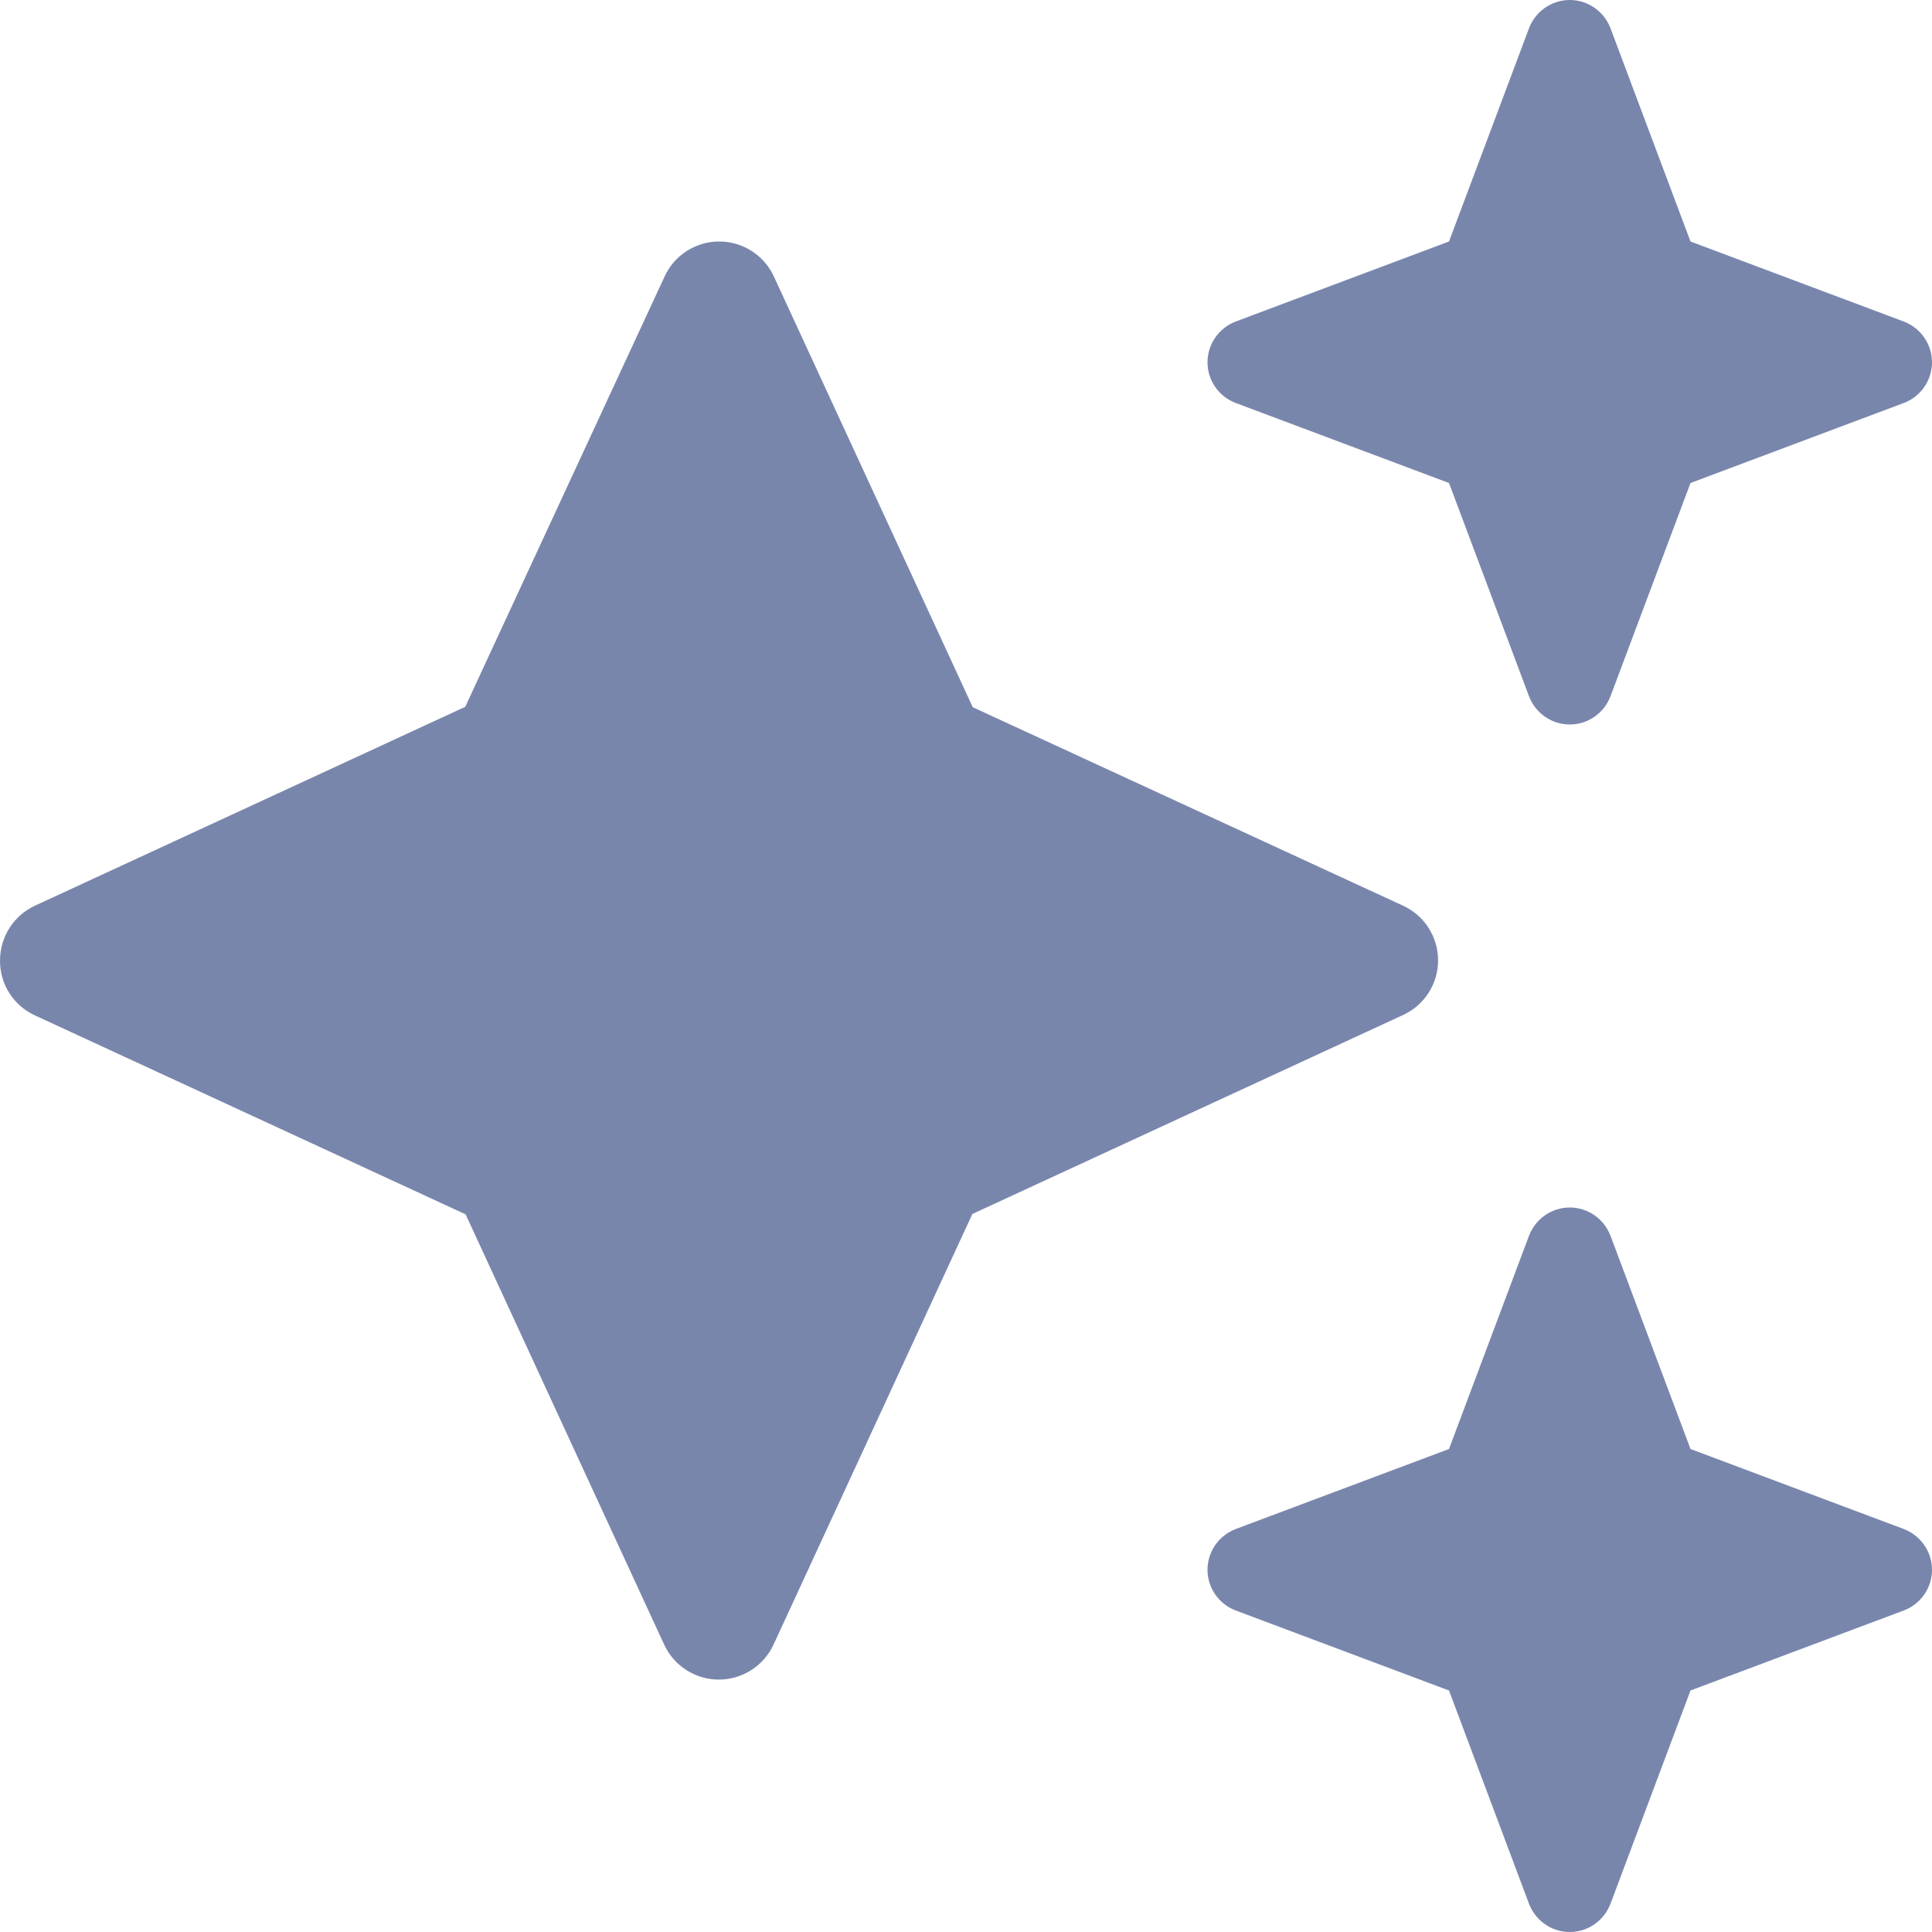
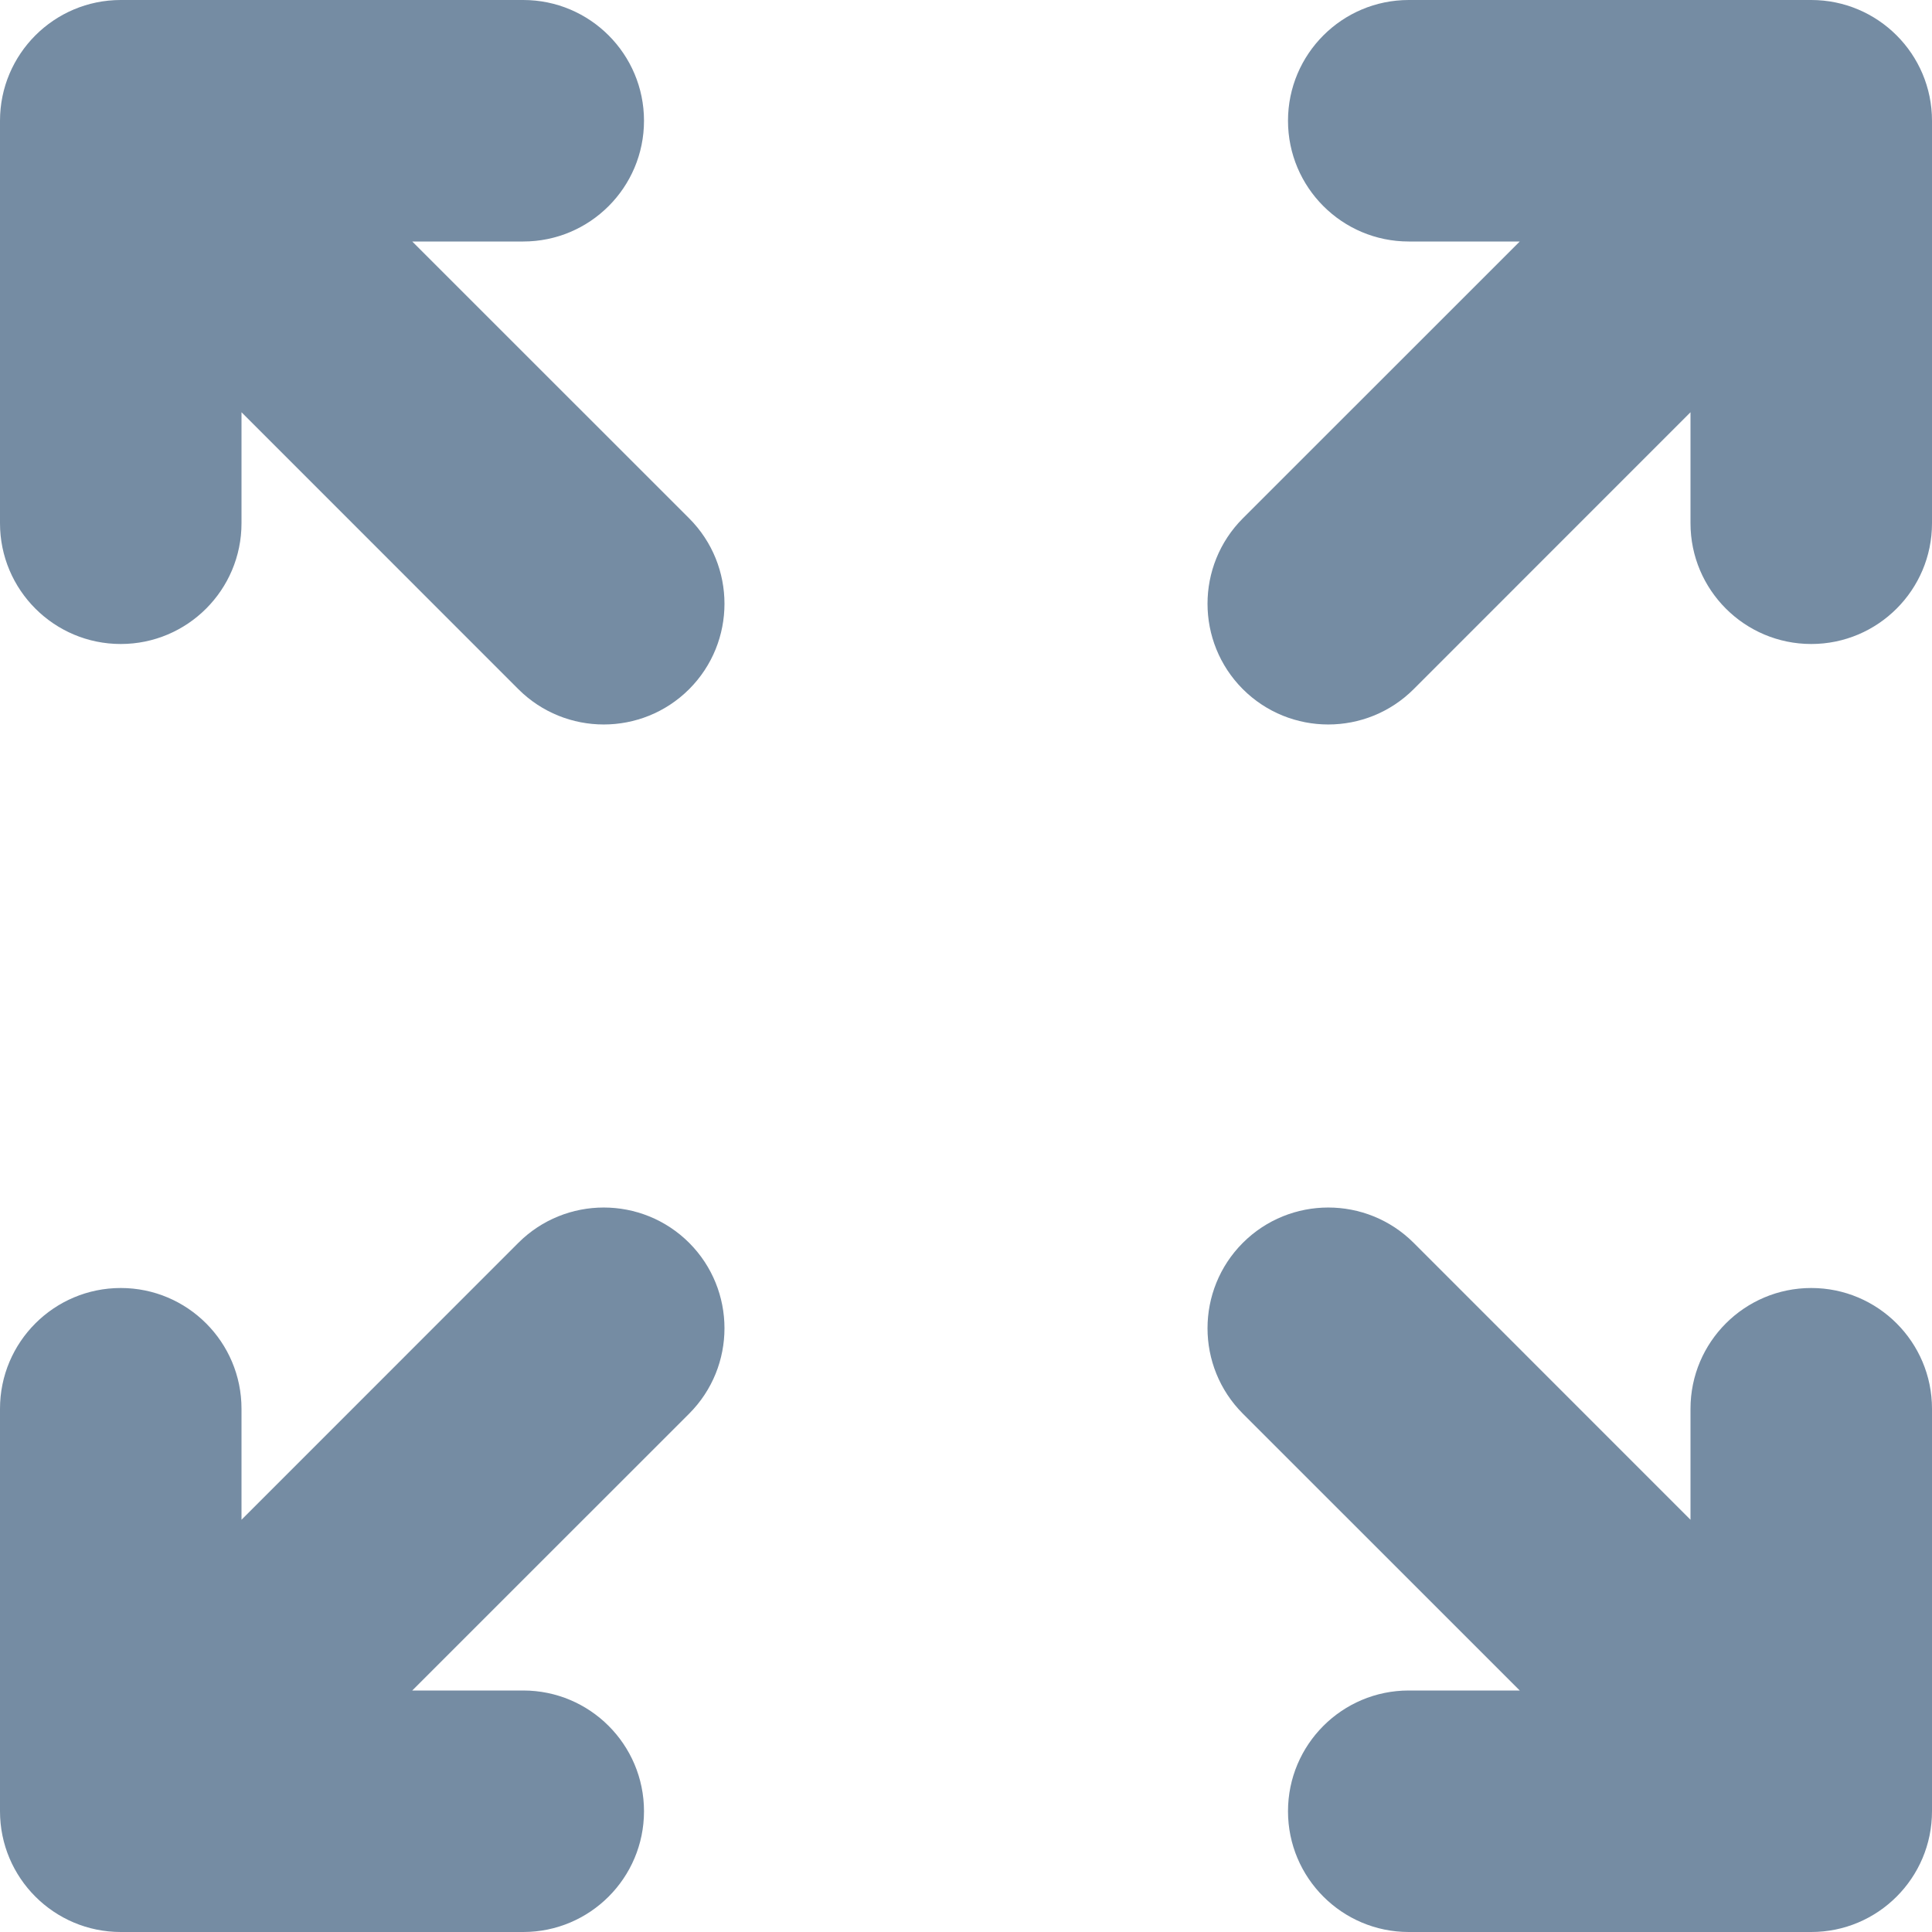
- <svg xmlns="http://www.w3.org/2000/svg" width="20" height="20" viewBox="0 0 20 20" fill="none">
-   <path d="M12.793 3.328C12.617 3.395 12.5 3.563 12.5 3.75C12.5 3.938 12.617 4.106 12.793 4.172L15 5L15.828 7.207C15.895 7.383 16.062 7.5 16.25 7.5C16.438 7.5 16.605 7.383 16.672 7.207L17.5 5L19.707 4.172C19.883 4.106 20 3.938 20 3.75C20 3.563 19.883 3.395 19.707 3.328L17.5 2.5L16.672 0.293C16.605 0.117 16.438 0 16.25 0C16.062 0 15.895 0.117 15.828 0.293L15 2.5L12.793 3.328ZM8.012 2.864C7.91 2.641 7.688 2.5 7.445 2.5C7.203 2.5 6.98 2.641 6.879 2.864L4.816 7.317L0.363 9.375C0.141 9.477 0 9.699 0 9.946C0 10.192 0.141 10.41 0.363 10.512L4.82 12.571L6.875 17.024C6.977 17.246 7.199 17.387 7.441 17.387C7.684 17.387 7.906 17.246 8.008 17.024L10.066 12.567L14.523 10.508C14.746 10.406 14.887 10.184 14.887 9.942C14.887 9.699 14.746 9.477 14.523 9.375L10.07 7.321L8.012 2.864ZM15 15L12.793 15.828C12.617 15.895 12.5 16.063 12.5 16.25C12.5 16.438 12.617 16.606 12.793 16.672L15 17.5L15.828 19.707C15.895 19.883 16.062 20 16.25 20C16.438 20 16.605 19.883 16.672 19.707L17.5 17.5L19.707 16.672C19.883 16.606 20 16.438 20 16.25C20 16.063 19.883 15.895 19.707 15.828L17.5 15L16.672 12.793C16.605 12.617 16.438 12.5 16.25 12.5C16.062 12.5 15.895 12.617 15.828 12.793L15 15Z" fill="#7986AC" />
+ <svg xmlns="http://www.w3.org/2000/svg" width="800px" height="800px" viewBox="0 0 24 24" id="meteor-icon-kit__solid-expand-arrows" fill="none">
+   <path fill-rule="evenodd" clip-rule="evenodd" d="M5.121 3L8.561 6.439C9.146 7.025 9.146 7.975 8.561 8.561C7.975 9.146 7.025 9.146 6.439 8.561L3 5.121V6.5C3 7.328 2.328 8 1.5 8C0.672 8 0 7.328 0 6.5V1.5C0 0.672 0.672 0 1.5 0H6.5C7.328 0 8 0.672 8 1.5C8 2.328 7.328 3 6.5 3H5.121ZM5.121 21H6.5C7.328 21 8 21.672 8 22.5C8 23.328 7.328 24 6.5 24H1.5C0.672 24 0 23.328 0 22.5V17.5C0 16.672 0.672 16 1.5 16C2.328 16 3 16.672 3 17.5V18.879L6.439 15.439C7.025 14.854 7.975 14.854 8.561 15.439C9.146 16.025 9.146 16.975 8.561 17.561L5.121 21ZM21 5.121L17.561 8.561C16.975 9.146 16.025 9.146 15.439 8.561C14.854 7.975 14.854 7.025 15.439 6.439L18.879 3H17.5C16.672 3 16 2.328 16 1.5C16 0.672 16.672 0 17.5 0H22.5C23.328 0 24 0.672 24 1.5V6.5C24 7.328 23.328 8 22.5 8C21.672 8 21 7.328 21 6.5V5.121ZM18.879 21L15.439 17.561C14.854 16.975 14.854 16.025 15.439 15.439C16.025 14.854 16.975 14.854 17.561 15.439L21 18.879V17.5C21 16.672 21.672 16 22.5 16C23.328 16 24 16.672 24 17.5V22.5C24 23.328 23.328 24 22.5 24H17.5C16.672 24 16 23.328 16 22.5C16 21.672 16.672 21 17.5 21H18.879Z" fill="#758CA3" />
</svg>
